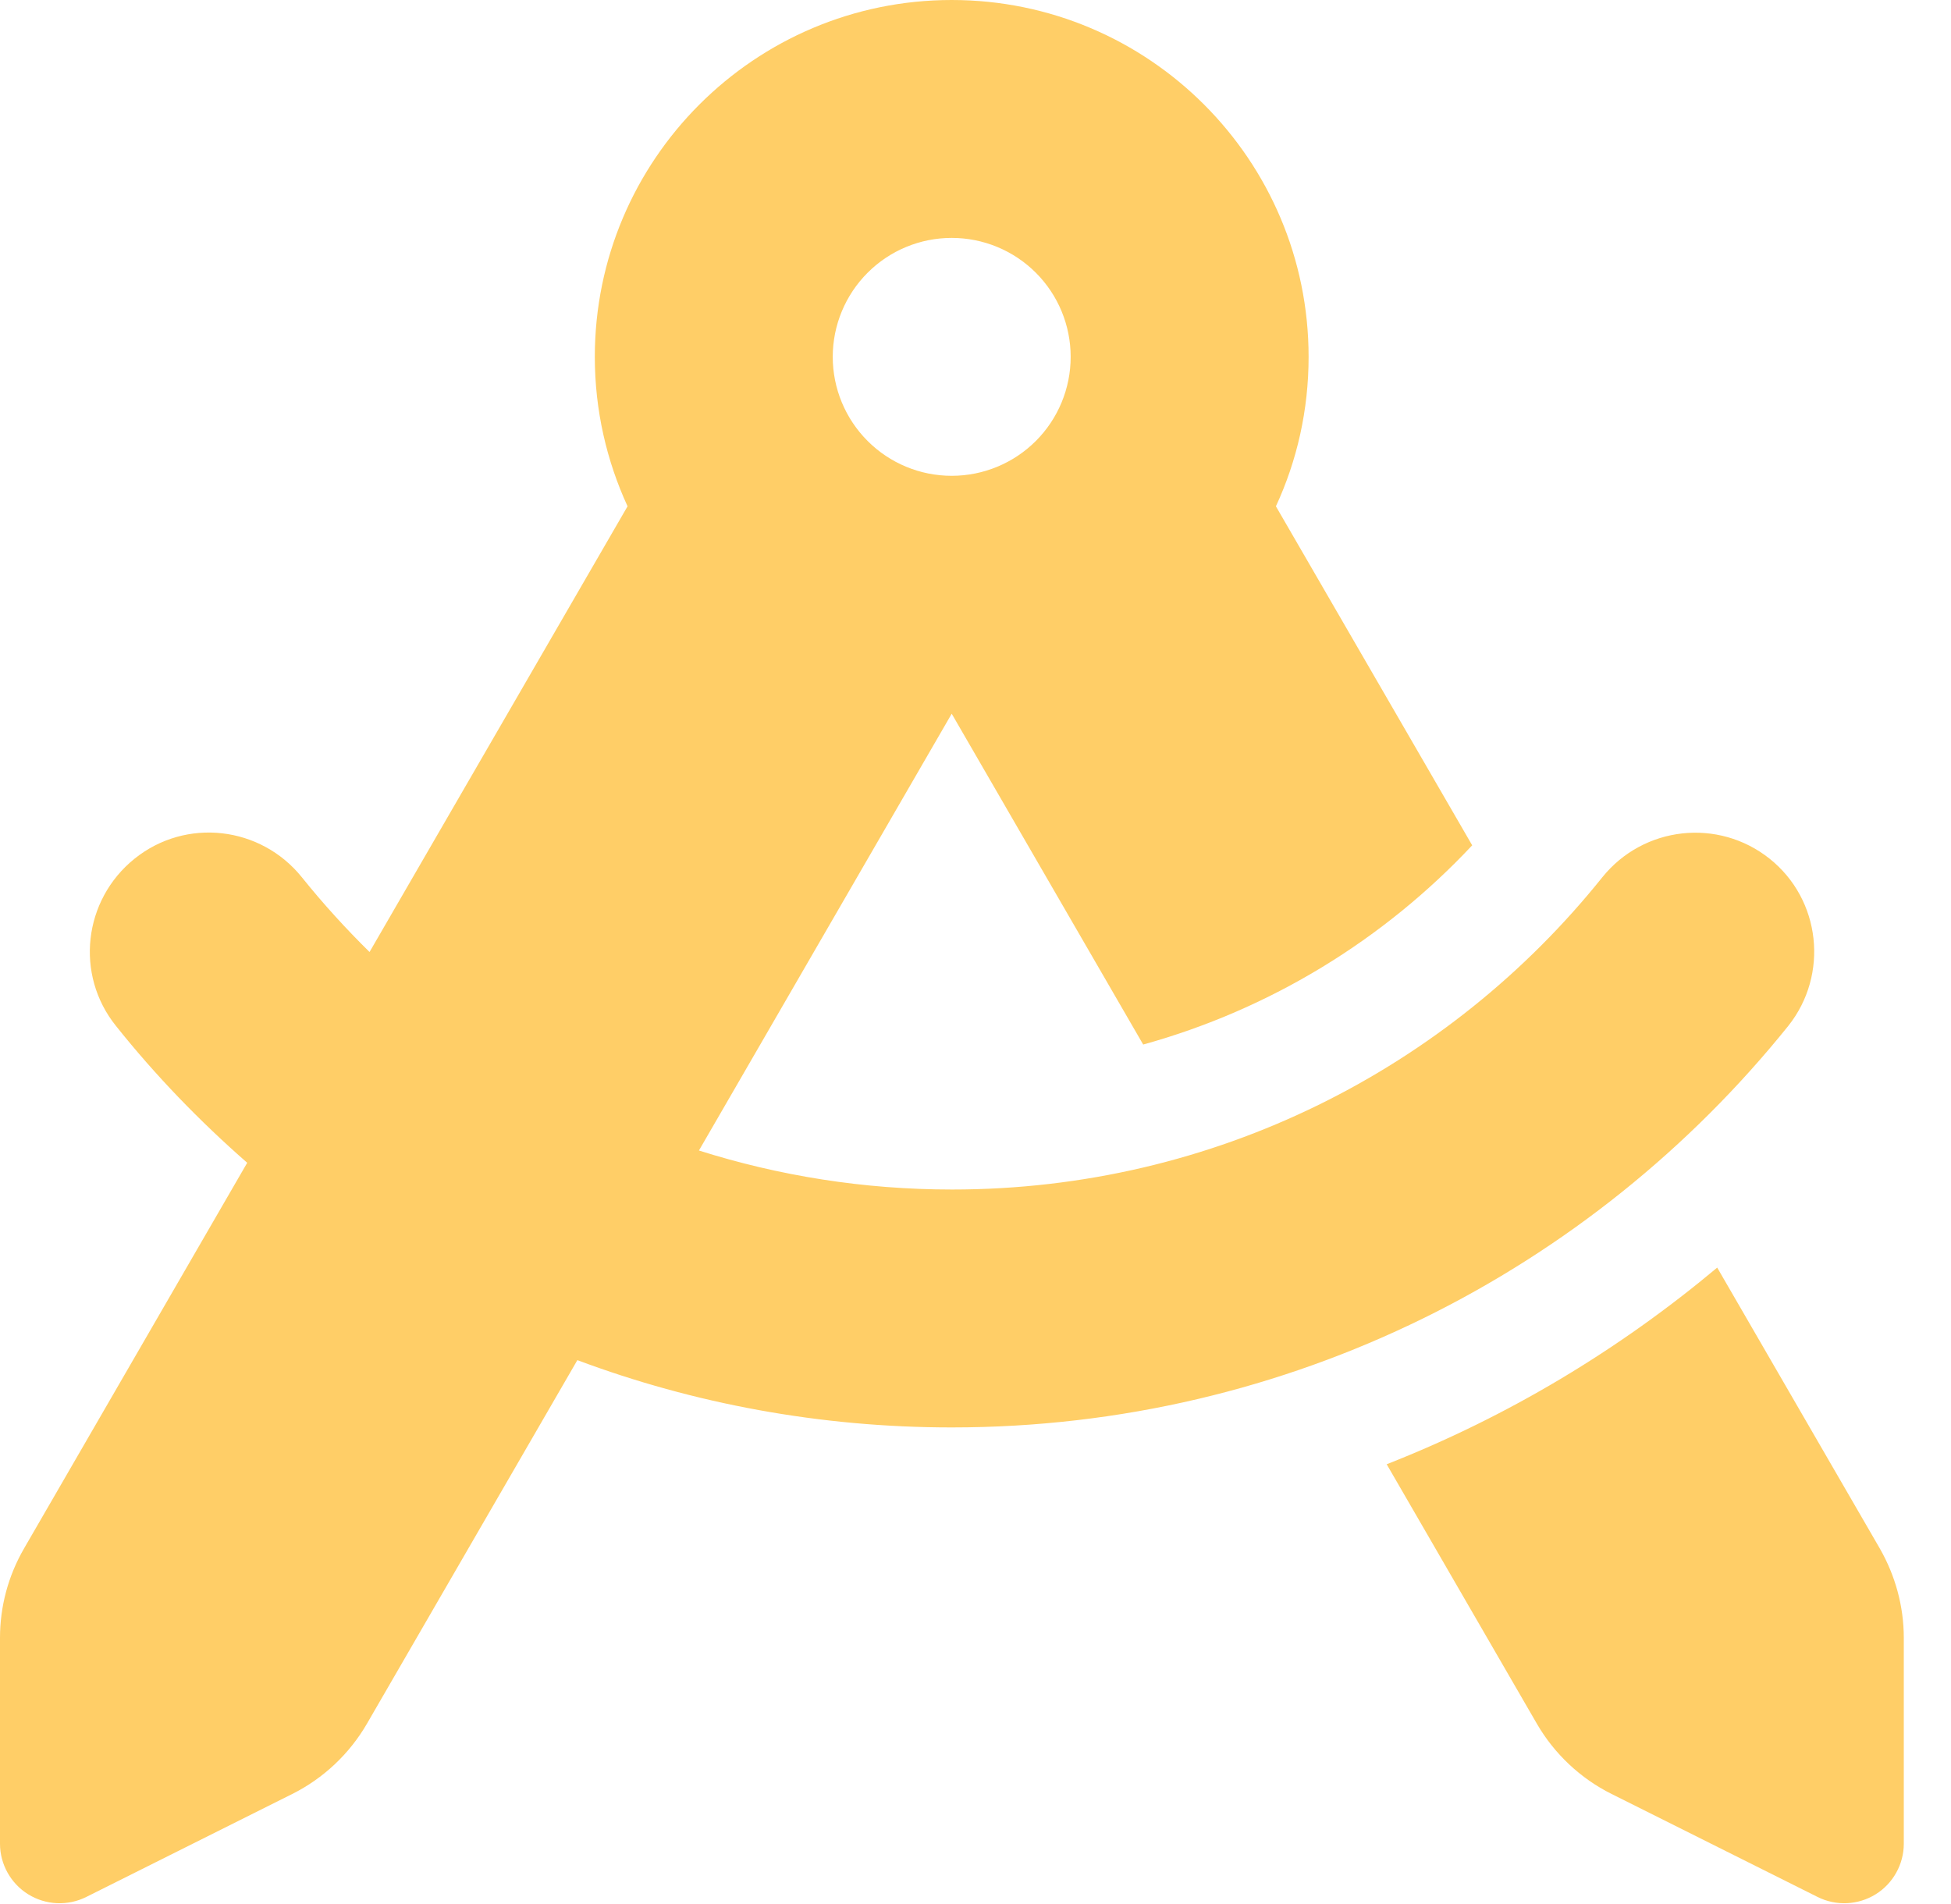
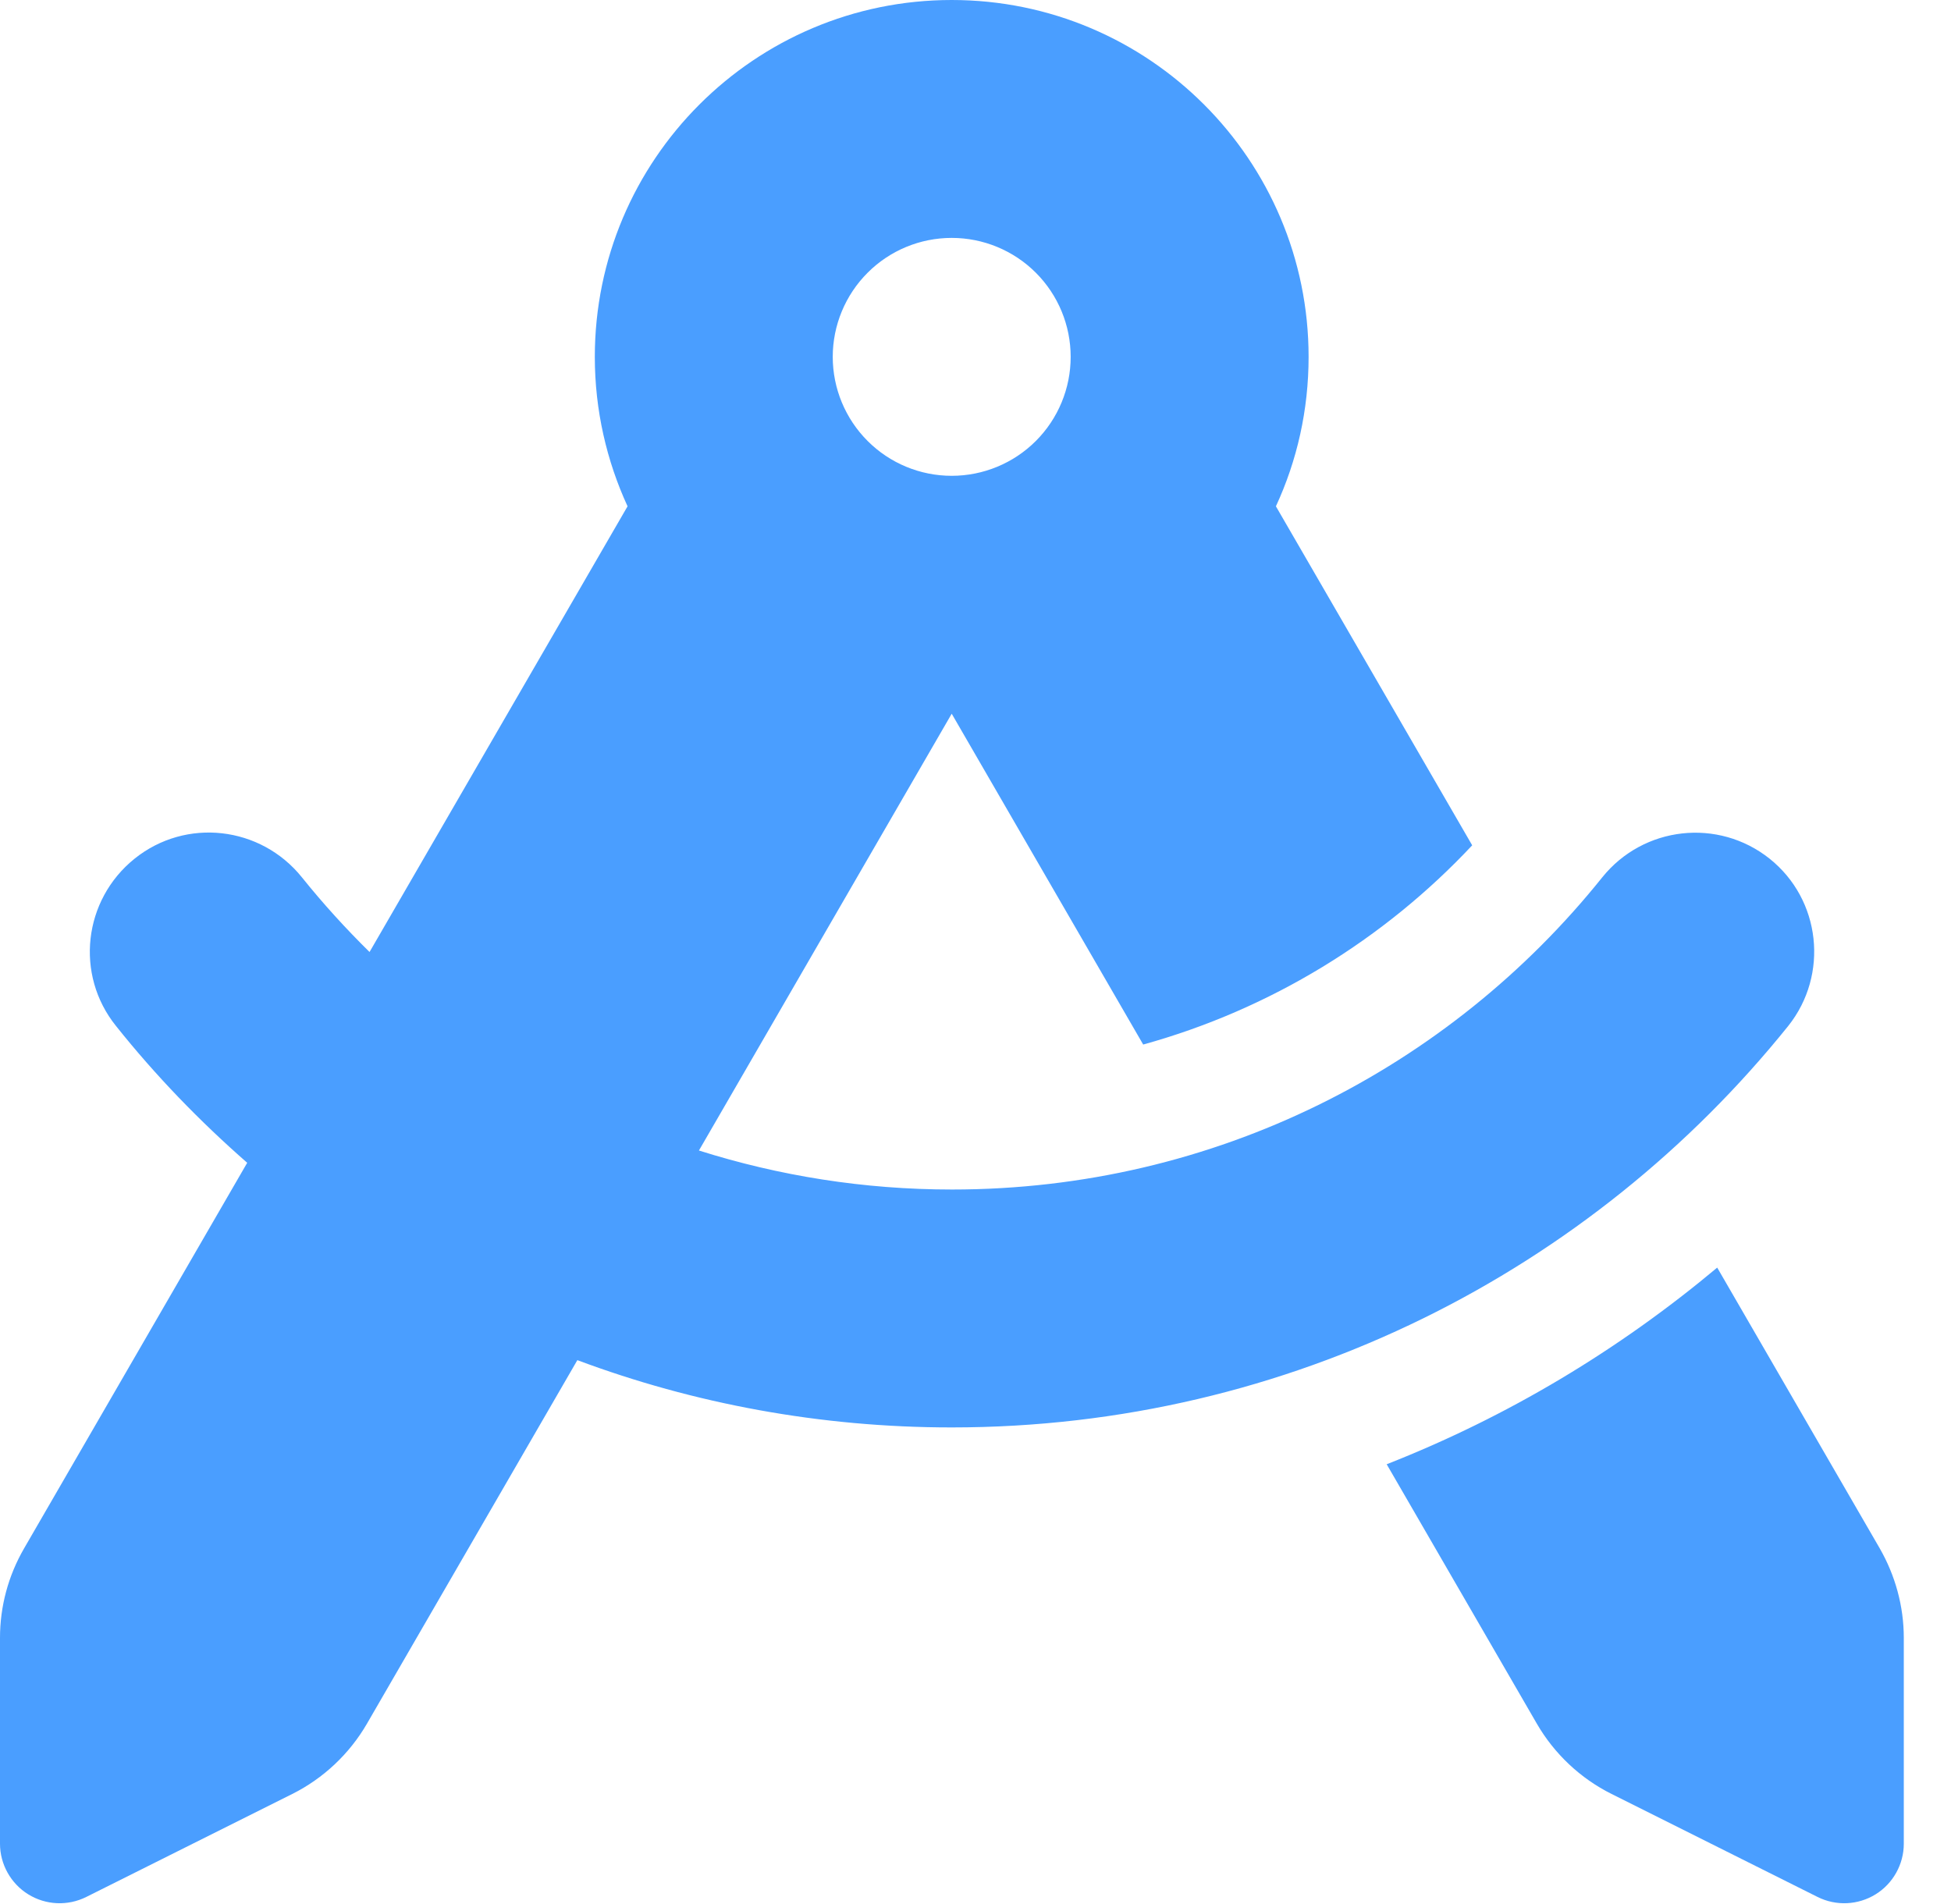
<svg xmlns="http://www.w3.org/2000/svg" width="41" height="40" viewBox="0 0 41 40" fill="none">
-   <path d="M27.5 7.5C27.5 8.617 27.258 9.68 26.813 10.641L30.938 17.766C29.086 19.742 26.703 21.211 24.024 21.953L20 15L14.688 24.18C16.367 24.711 18.149 25 20.008 25C25.532 25 30.461 22.446 33.672 18.438C34.54 17.36 36.11 17.188 37.188 18.047C38.266 18.907 38.438 20.485 37.579 21.563C33.446 26.703 27.11 30 20 30C17.235 30 14.578 29.5 12.133 28.586L7.711 36.227C7.344 36.86 6.797 37.376 6.141 37.704L1.813 39.868C1.422 40.063 0.961 40.04 0.594 39.813C0.227 39.587 0 39.18 0 38.751V34.422C0 33.766 0.172 33.118 0.508 32.539L5.195 24.438C4.195 23.563 3.266 22.602 2.438 21.563C1.57 20.485 1.75 18.914 2.828 18.047C3.906 17.18 5.477 17.36 6.344 18.438C6.789 18.992 7.266 19.516 7.766 20.008L13.188 10.641C12.75 9.688 12.5 8.625 12.5 7.5C12.5 3.359 15.86 0 20 0C24.141 0 27.5 3.359 27.5 7.5ZM29.141 30.774C31.688 29.774 34.024 28.368 36.087 26.641L39.501 32.539C39.829 33.11 40.008 33.758 40.008 34.422V38.751C40.008 39.18 39.782 39.587 39.415 39.813C39.047 40.04 38.587 40.063 38.196 39.868L33.868 37.704C33.211 37.376 32.664 36.86 32.297 36.227L29.141 30.774ZM20 10C20.663 10 21.299 9.737 21.768 9.268C22.237 8.799 22.5 8.163 22.5 7.5C22.5 6.837 22.237 6.201 21.768 5.732C21.299 5.263 20.663 5 20 5C19.337 5 18.701 5.263 18.233 5.732C17.764 6.201 17.5 6.837 17.5 7.5C17.5 8.163 17.764 8.799 18.233 9.268C18.701 9.737 19.337 10 20 10Z" fill="#FFCE67" />
+   <path d="M27.5 7.5C27.5 8.617 27.258 9.68 26.813 10.641L30.938 17.766C29.086 19.742 26.703 21.211 24.024 21.953L20 15L14.688 24.18C16.367 24.711 18.149 25 20.008 25C25.532 25 30.461 22.446 33.672 18.438C34.54 17.36 36.11 17.188 37.188 18.047C38.266 18.907 38.438 20.485 37.579 21.563C33.446 26.703 27.11 30 20 30C17.235 30 14.578 29.5 12.133 28.586L7.711 36.227C7.344 36.86 6.797 37.376 6.141 37.704L1.813 39.868C1.422 40.063 0.961 40.04 0.594 39.813C0.227 39.587 0 39.18 0 38.751V34.422C0 33.766 0.172 33.118 0.508 32.539L5.195 24.438C4.195 23.563 3.266 22.602 2.438 21.563C1.57 20.485 1.75 18.914 2.828 18.047C3.906 17.18 5.477 17.36 6.344 18.438C6.789 18.992 7.266 19.516 7.766 20.008L13.188 10.641C12.75 9.688 12.5 8.625 12.5 7.5C12.5 3.359 15.86 0 20 0C24.141 0 27.5 3.359 27.5 7.5ZM29.141 30.774C31.688 29.774 34.024 28.368 36.087 26.641L39.501 32.539C39.829 33.11 40.008 33.758 40.008 34.422V38.751C40.008 39.18 39.782 39.587 39.415 39.813C39.047 40.04 38.587 40.063 38.196 39.868L33.868 37.704C33.211 37.376 32.664 36.86 32.297 36.227L29.141 30.774ZM20 10C20.663 10 21.299 9.737 21.768 9.268C22.237 8.799 22.5 8.163 22.5 7.5C22.5 6.837 22.237 6.201 21.768 5.732C21.299 5.263 20.663 5 20 5C19.337 5 18.701 5.263 18.233 5.732C17.764 6.201 17.5 6.837 17.5 7.5C17.5 8.163 17.764 8.799 18.233 9.268C18.701 9.737 19.337 10 20 10Z" fill="#4A9EFF" />
</svg>
